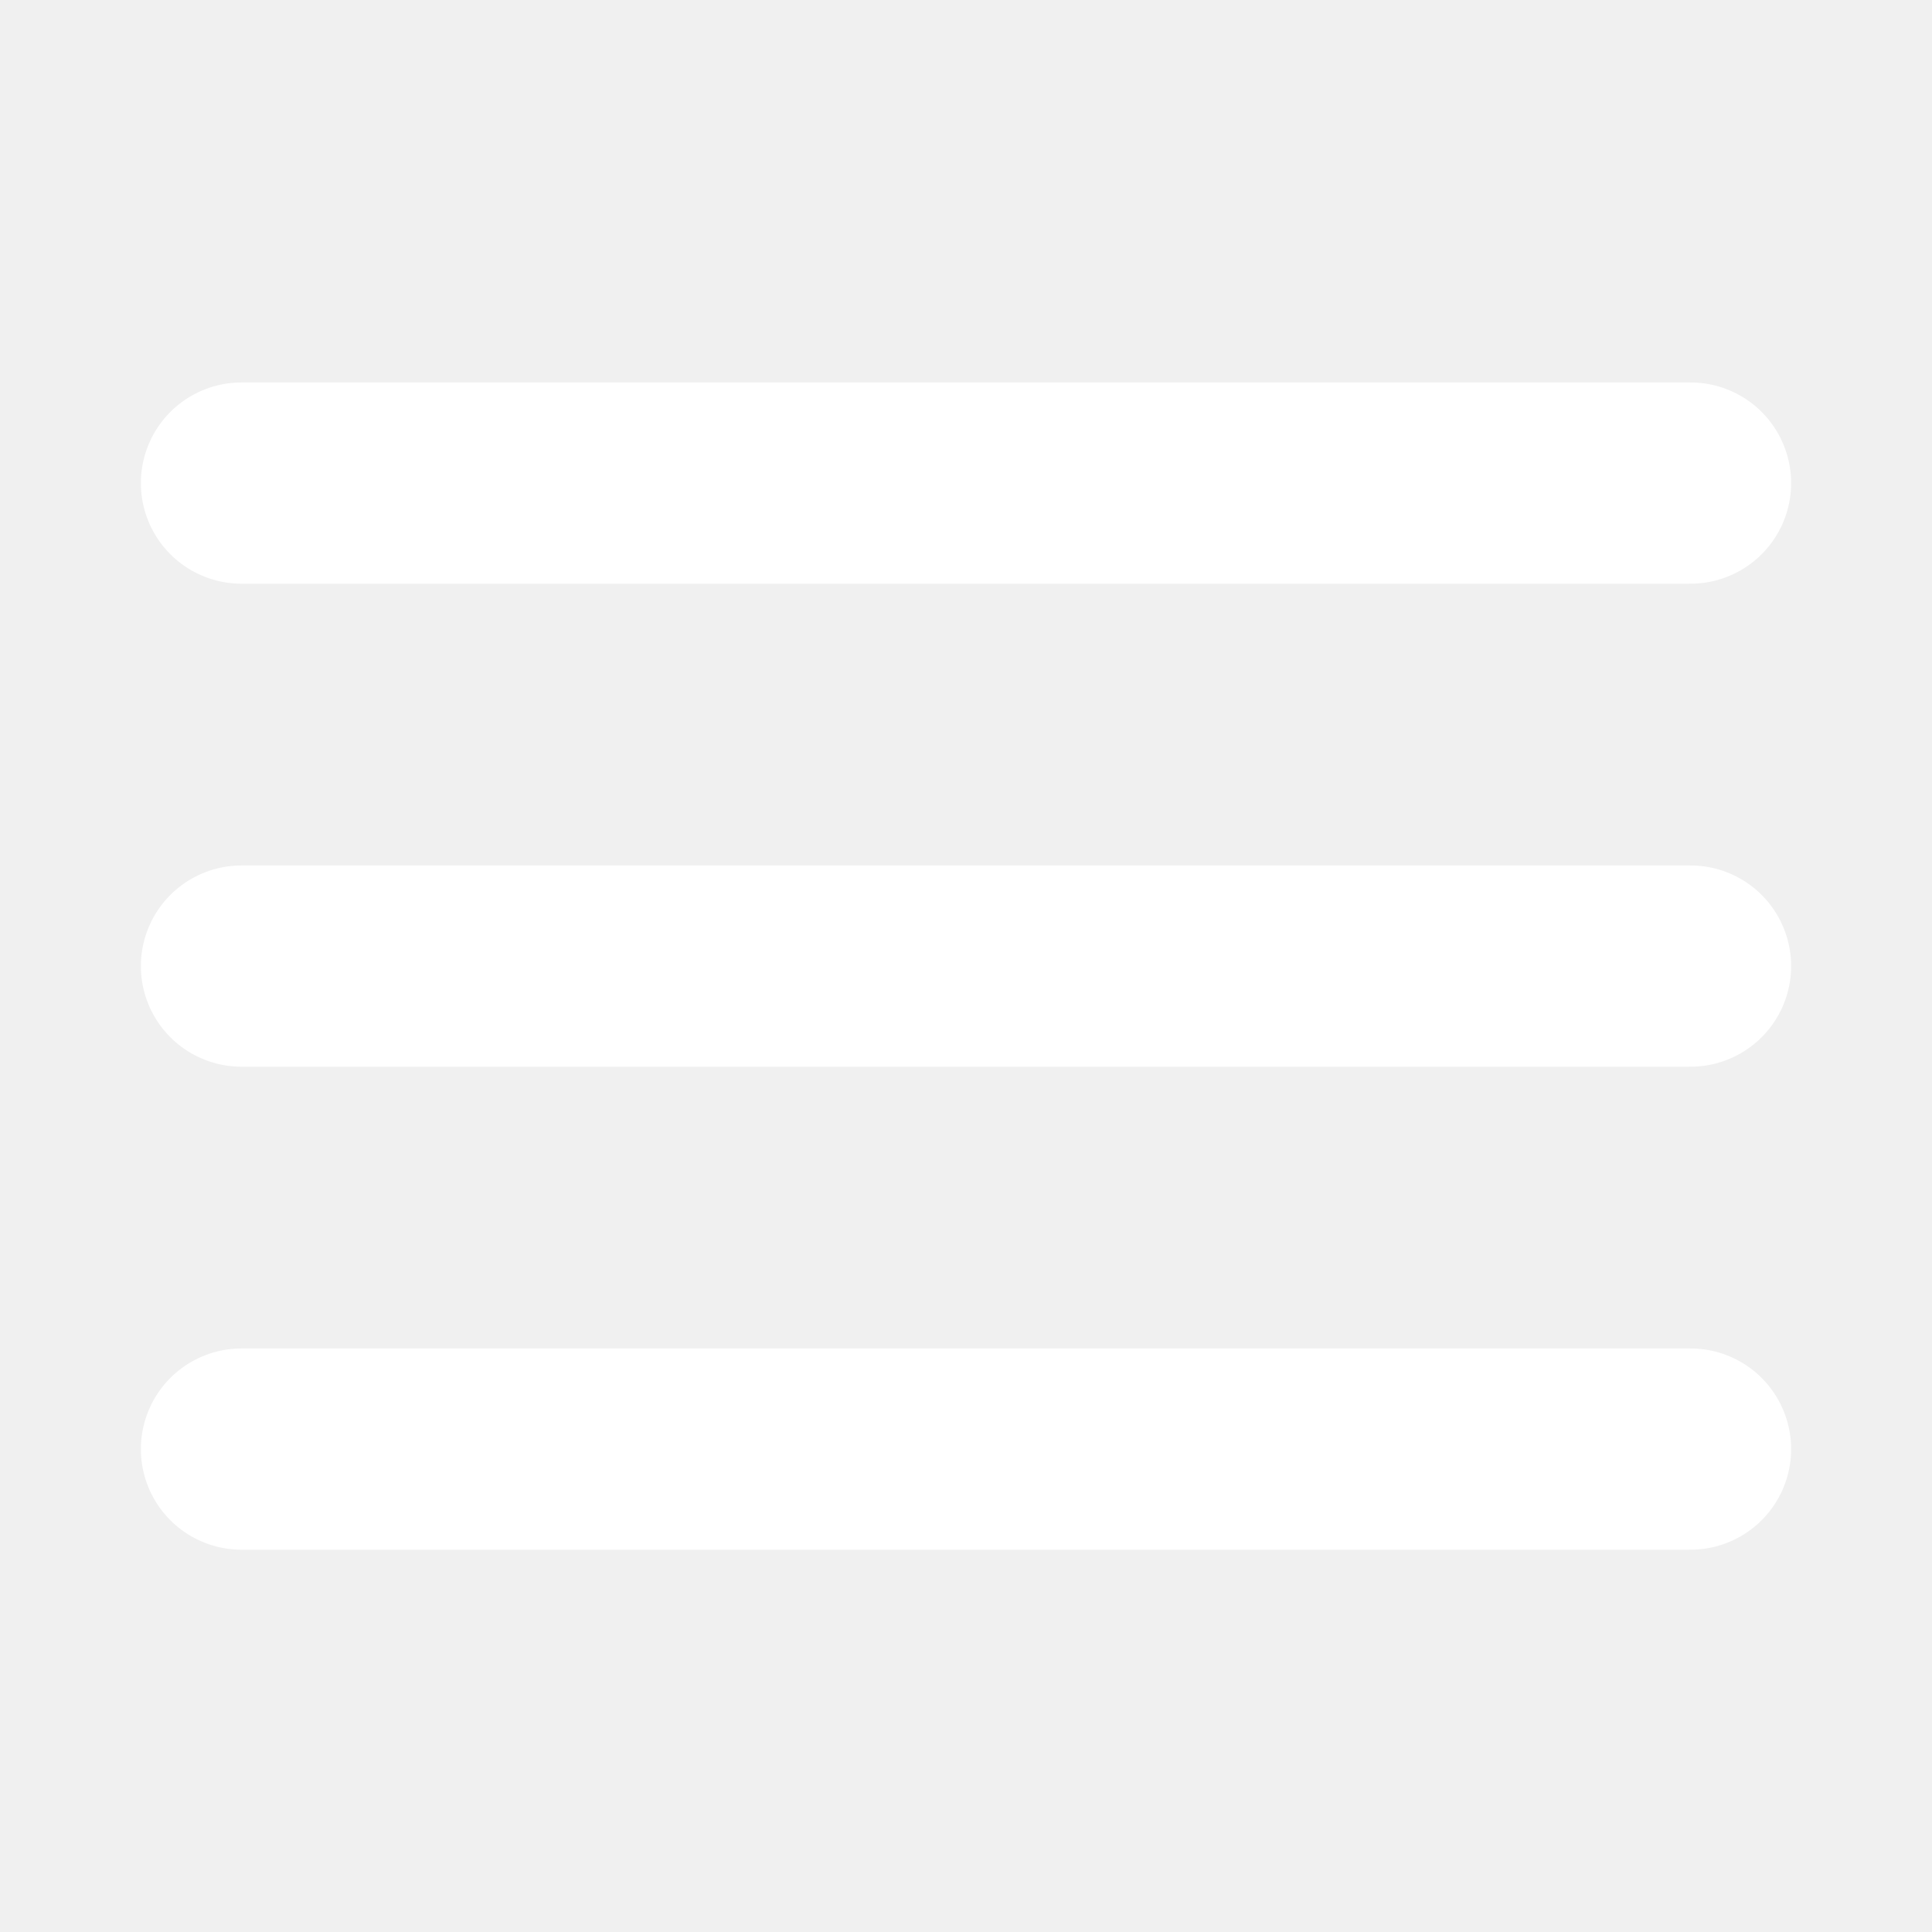
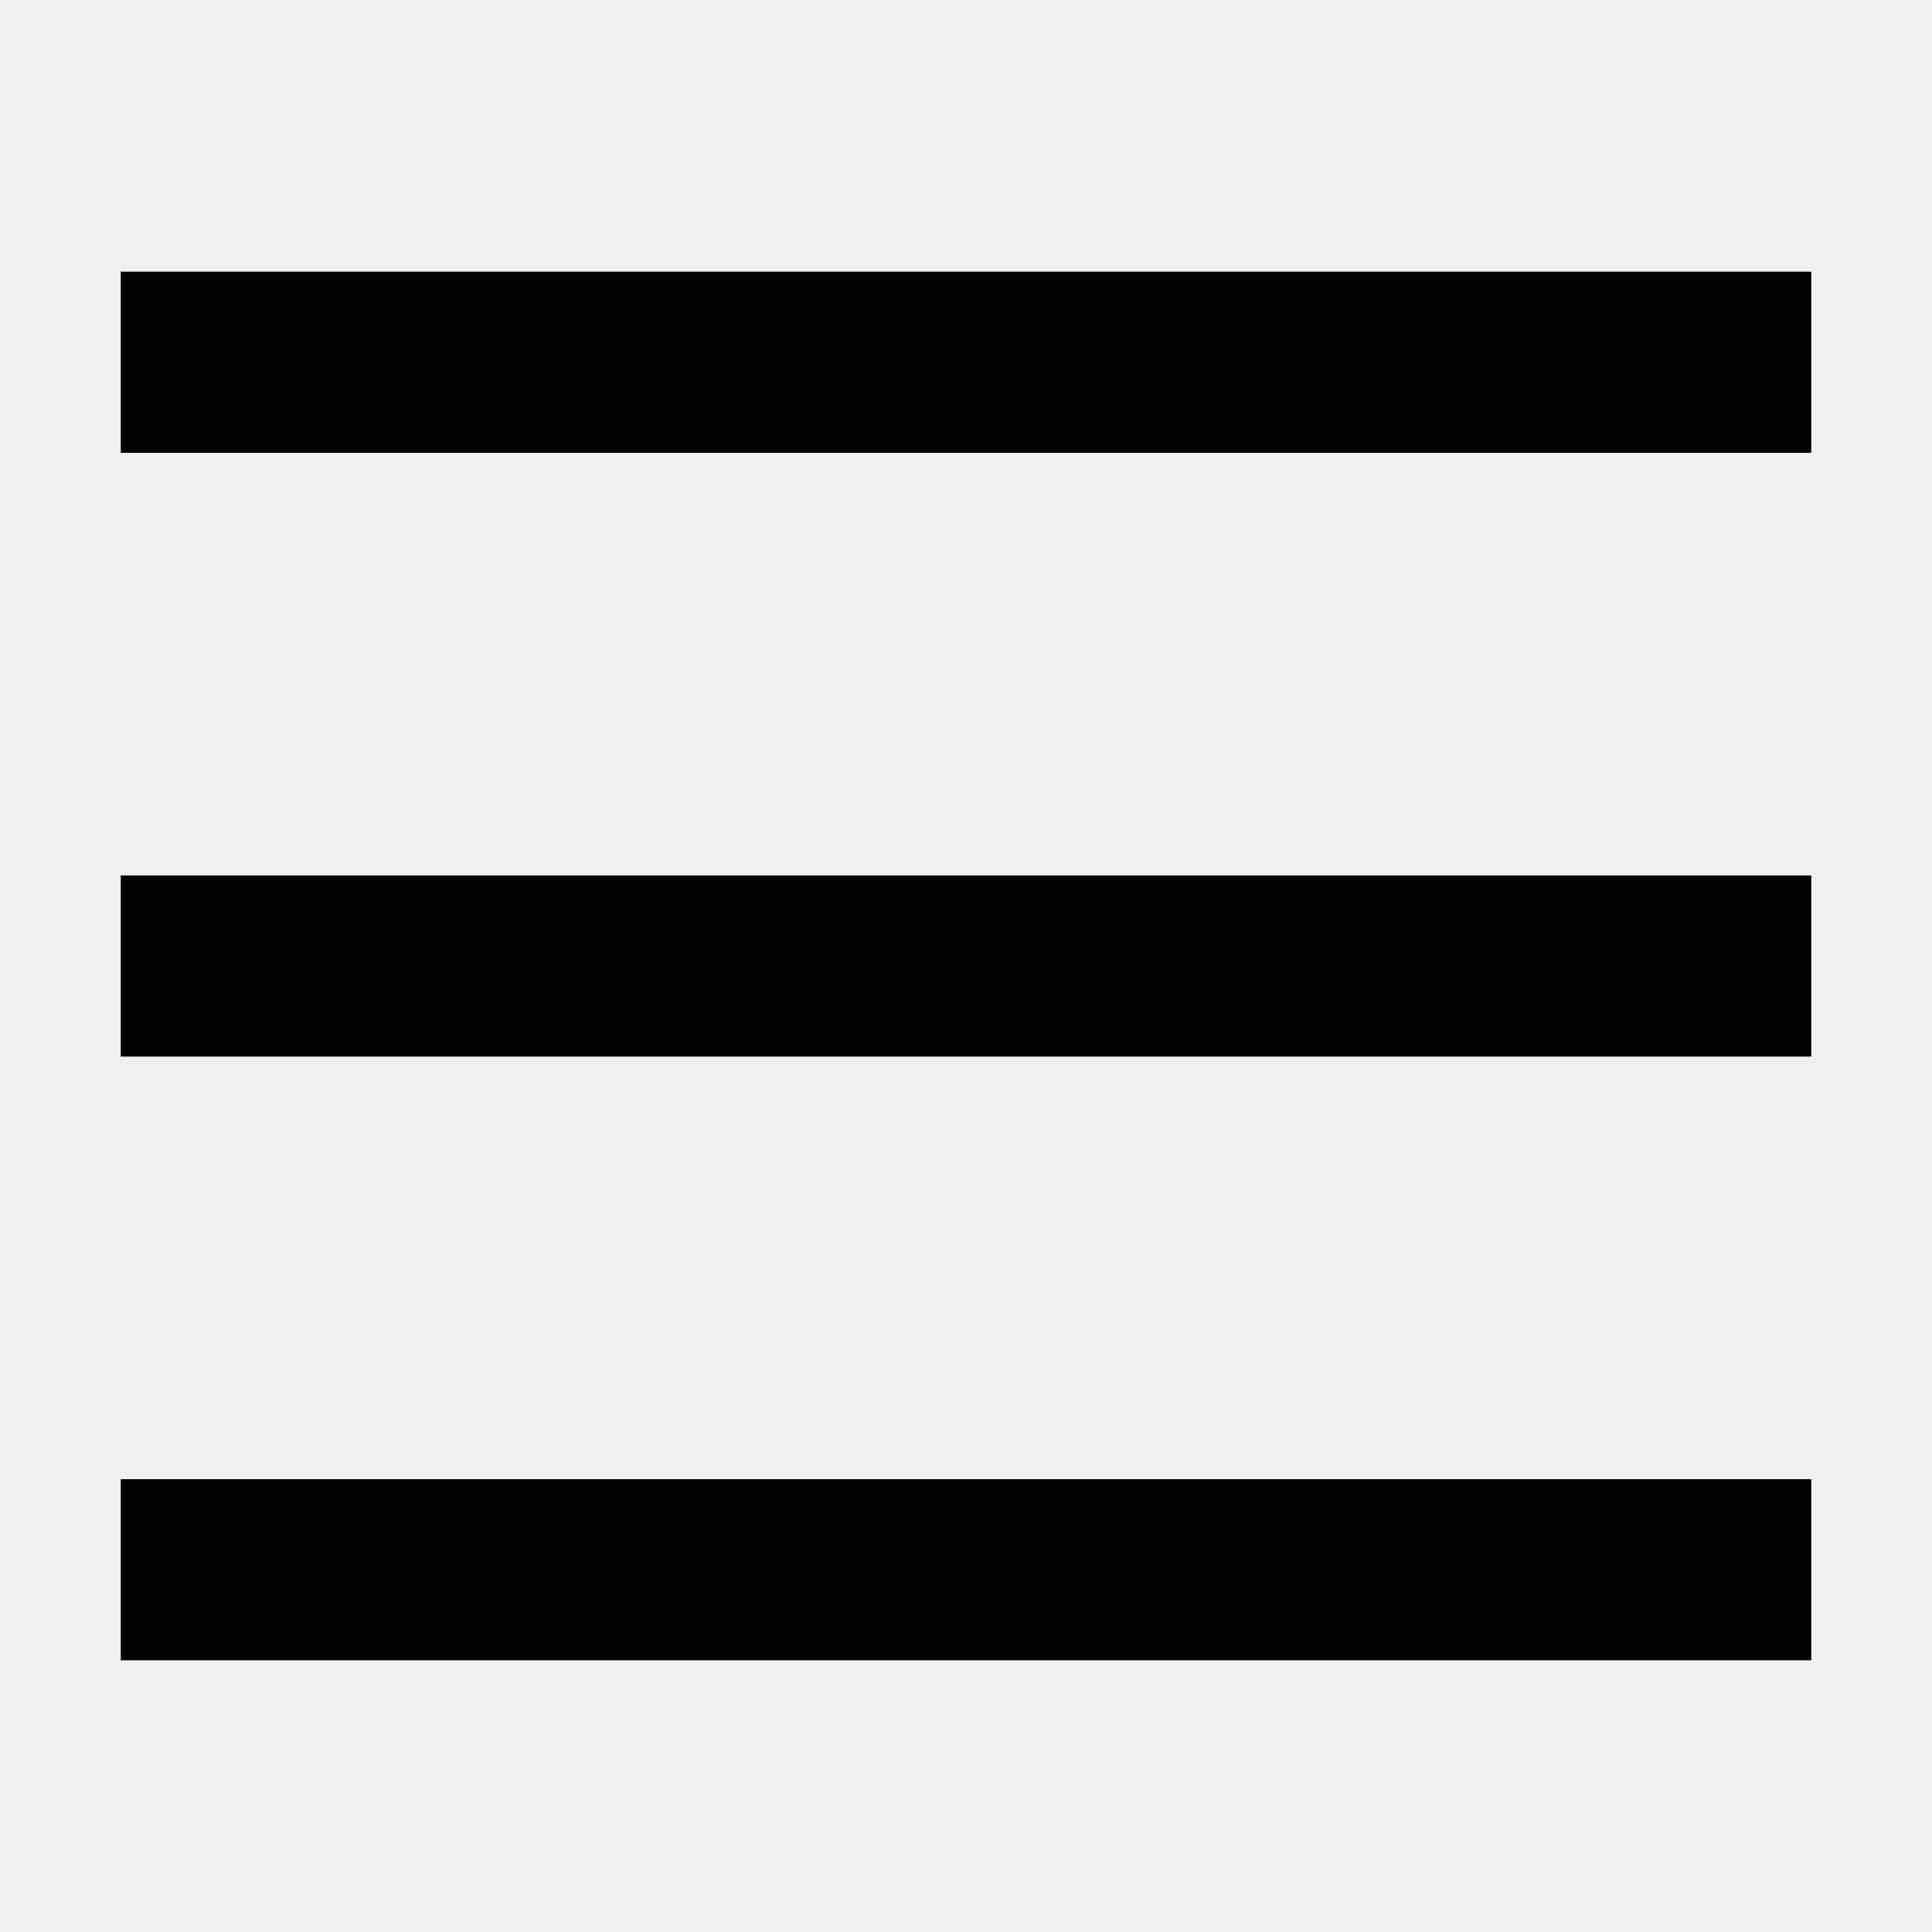
- <svg xmlns="http://www.w3.org/2000/svg" width="64px" height="64px" viewBox="0 0 24 24" fill="none" stroke="#fff">
-   <g id="SVGRepo_bgCarrier" stroke-width="0" />
-   <g id="SVGRepo_tracerCarrier" stroke-linecap="round" stroke-linejoin="round" />
-   <g id="SVGRepo_iconCarrier">
-     <g clip-path="url(#clip0_429_11066)">
-       <path d="M3 6.001H21M3 12.001H21M3 18.001H21" stroke="#fff" stroke-width="2.5" stroke-linecap="round" stroke-linejoin="round" />
-     </g>
-     <defs>
-       <clipPath id="clip0_429_11066">
-         <rect width="24" height="24" fill="white" transform="translate(0 0.000915527)" />
-       </clipPath>
-     </defs>
-   </g>
+ <svg xmlns="http://www.w3.org/2000/svg" width="32" height="32" viewBox="0 0 32 32" fill="none">
+   <path d="M2 6L30 6" stroke="black" stroke-width="3" />
+   <path d="M2 16L30 16" stroke="black" stroke-width="3" />
+   <path d="M2 26L30 26" stroke="black" stroke-width="3" />
</svg>
